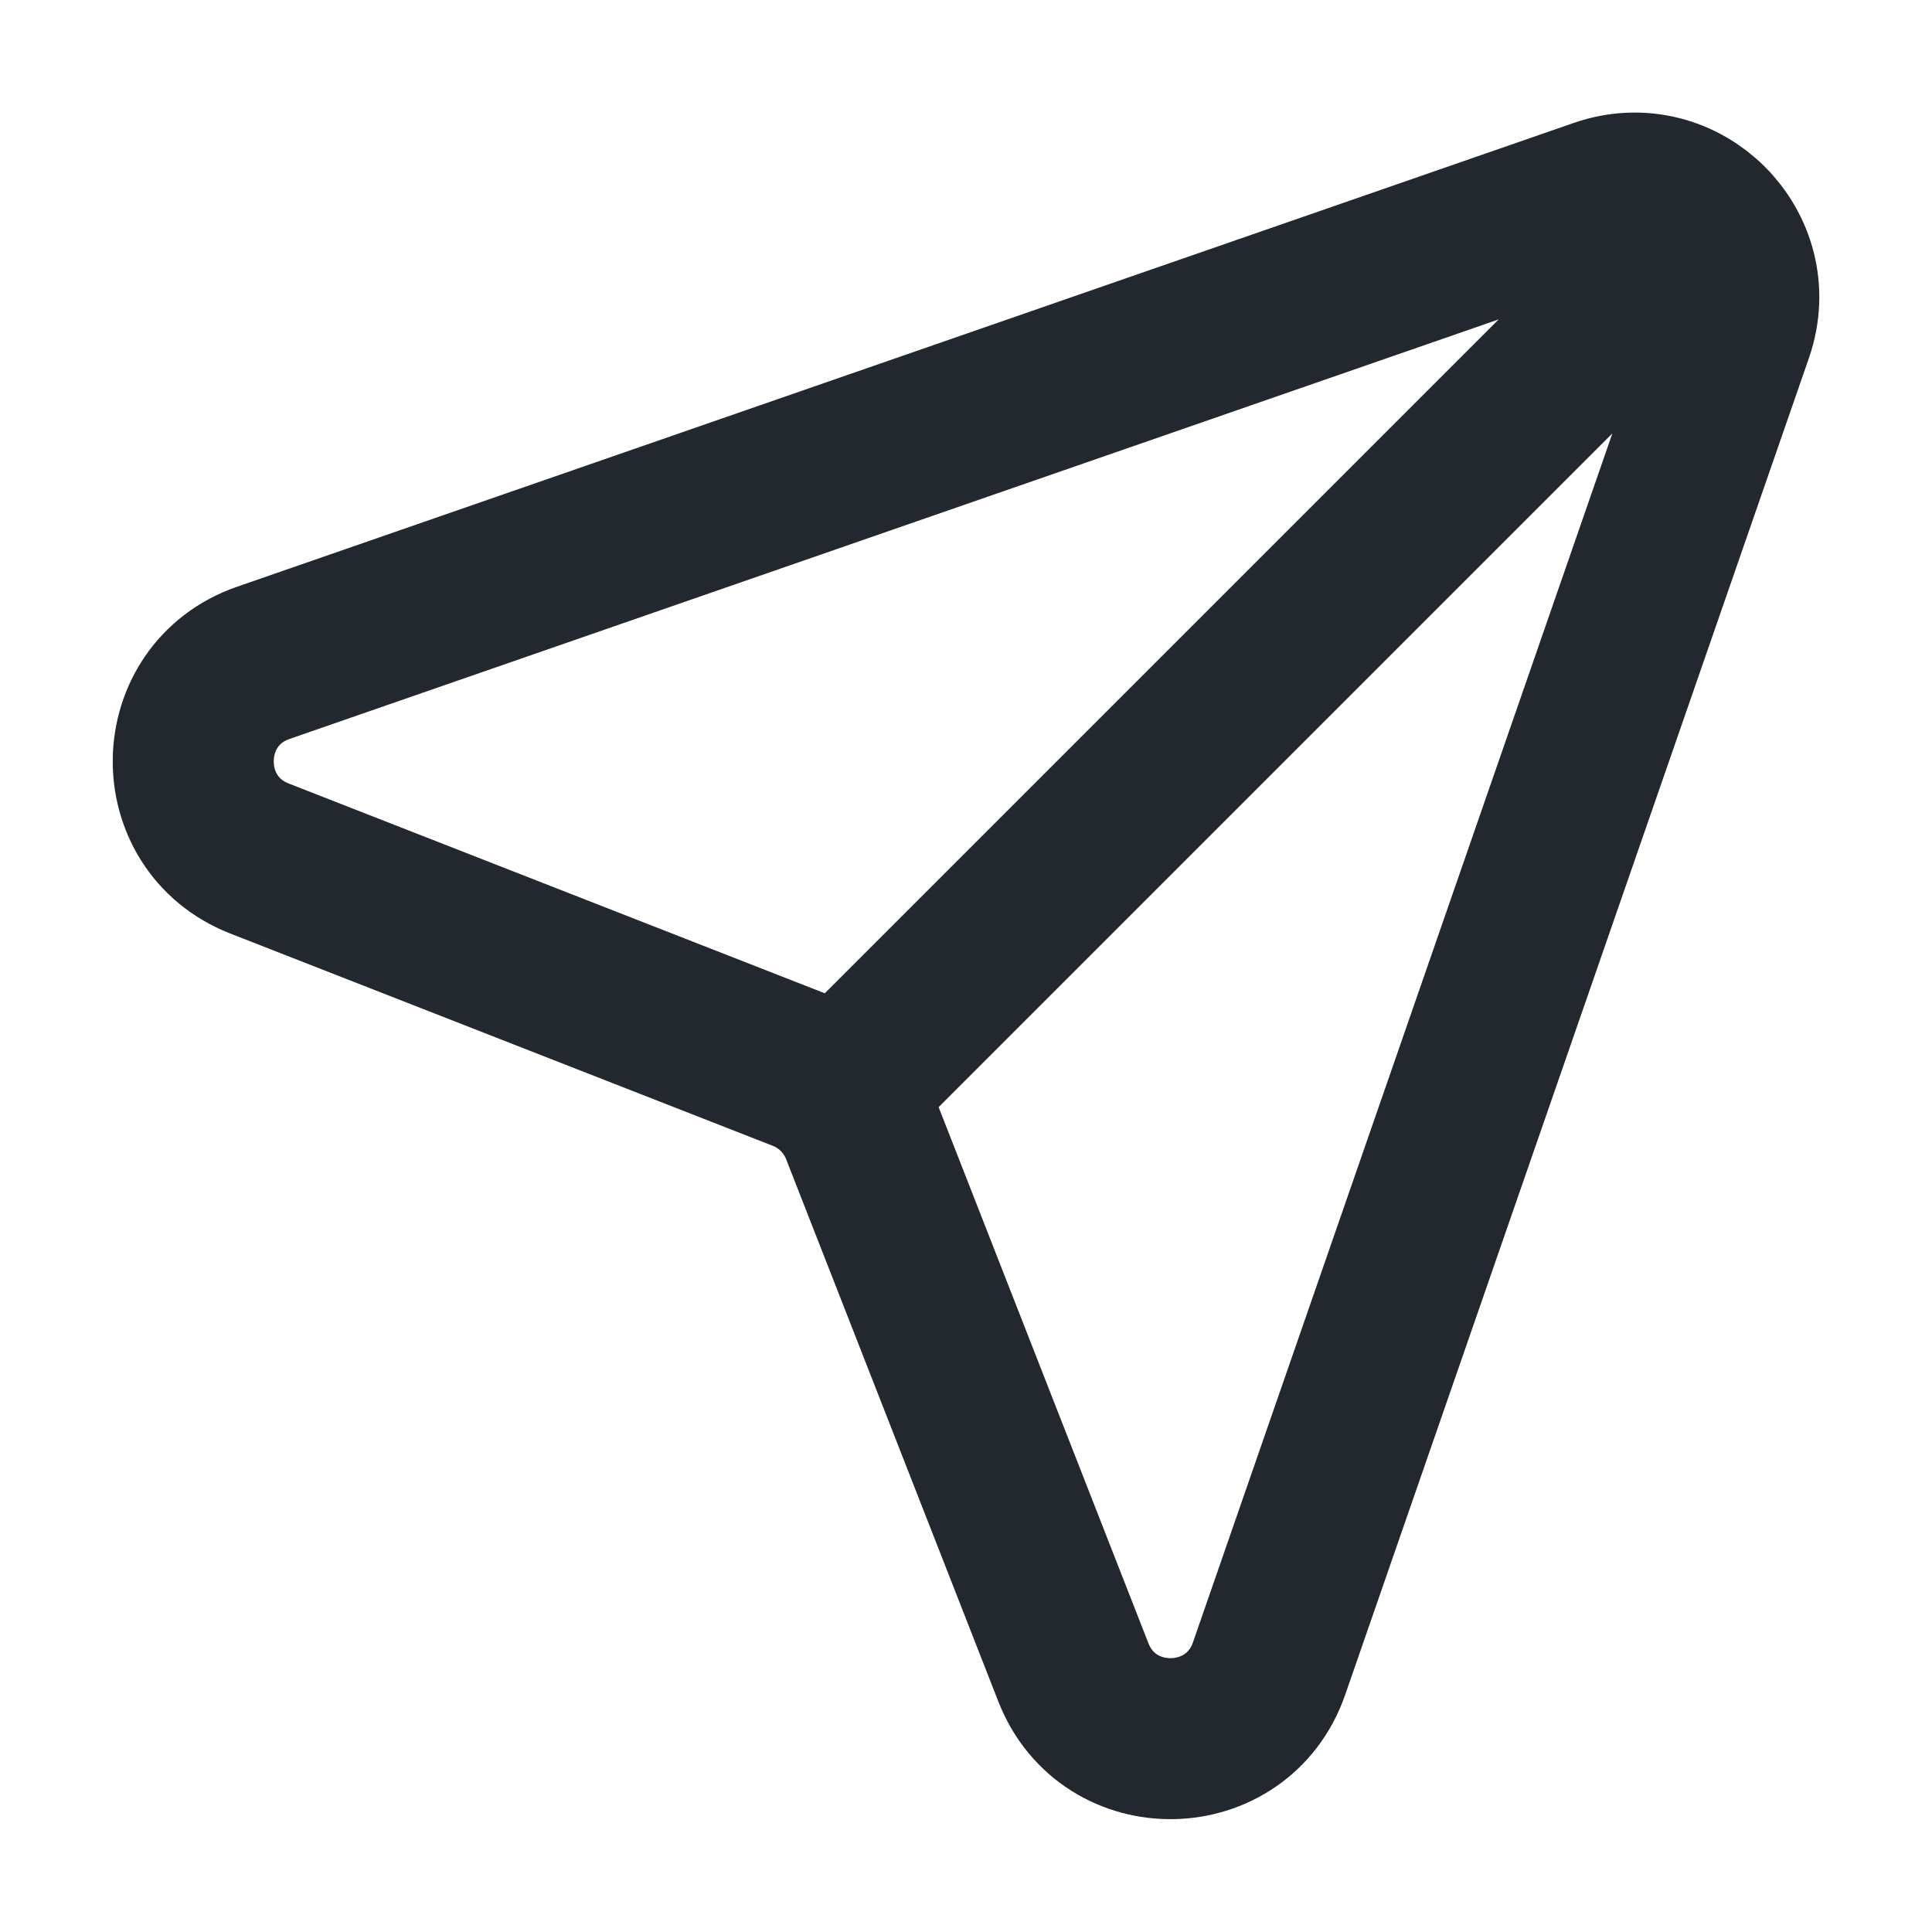
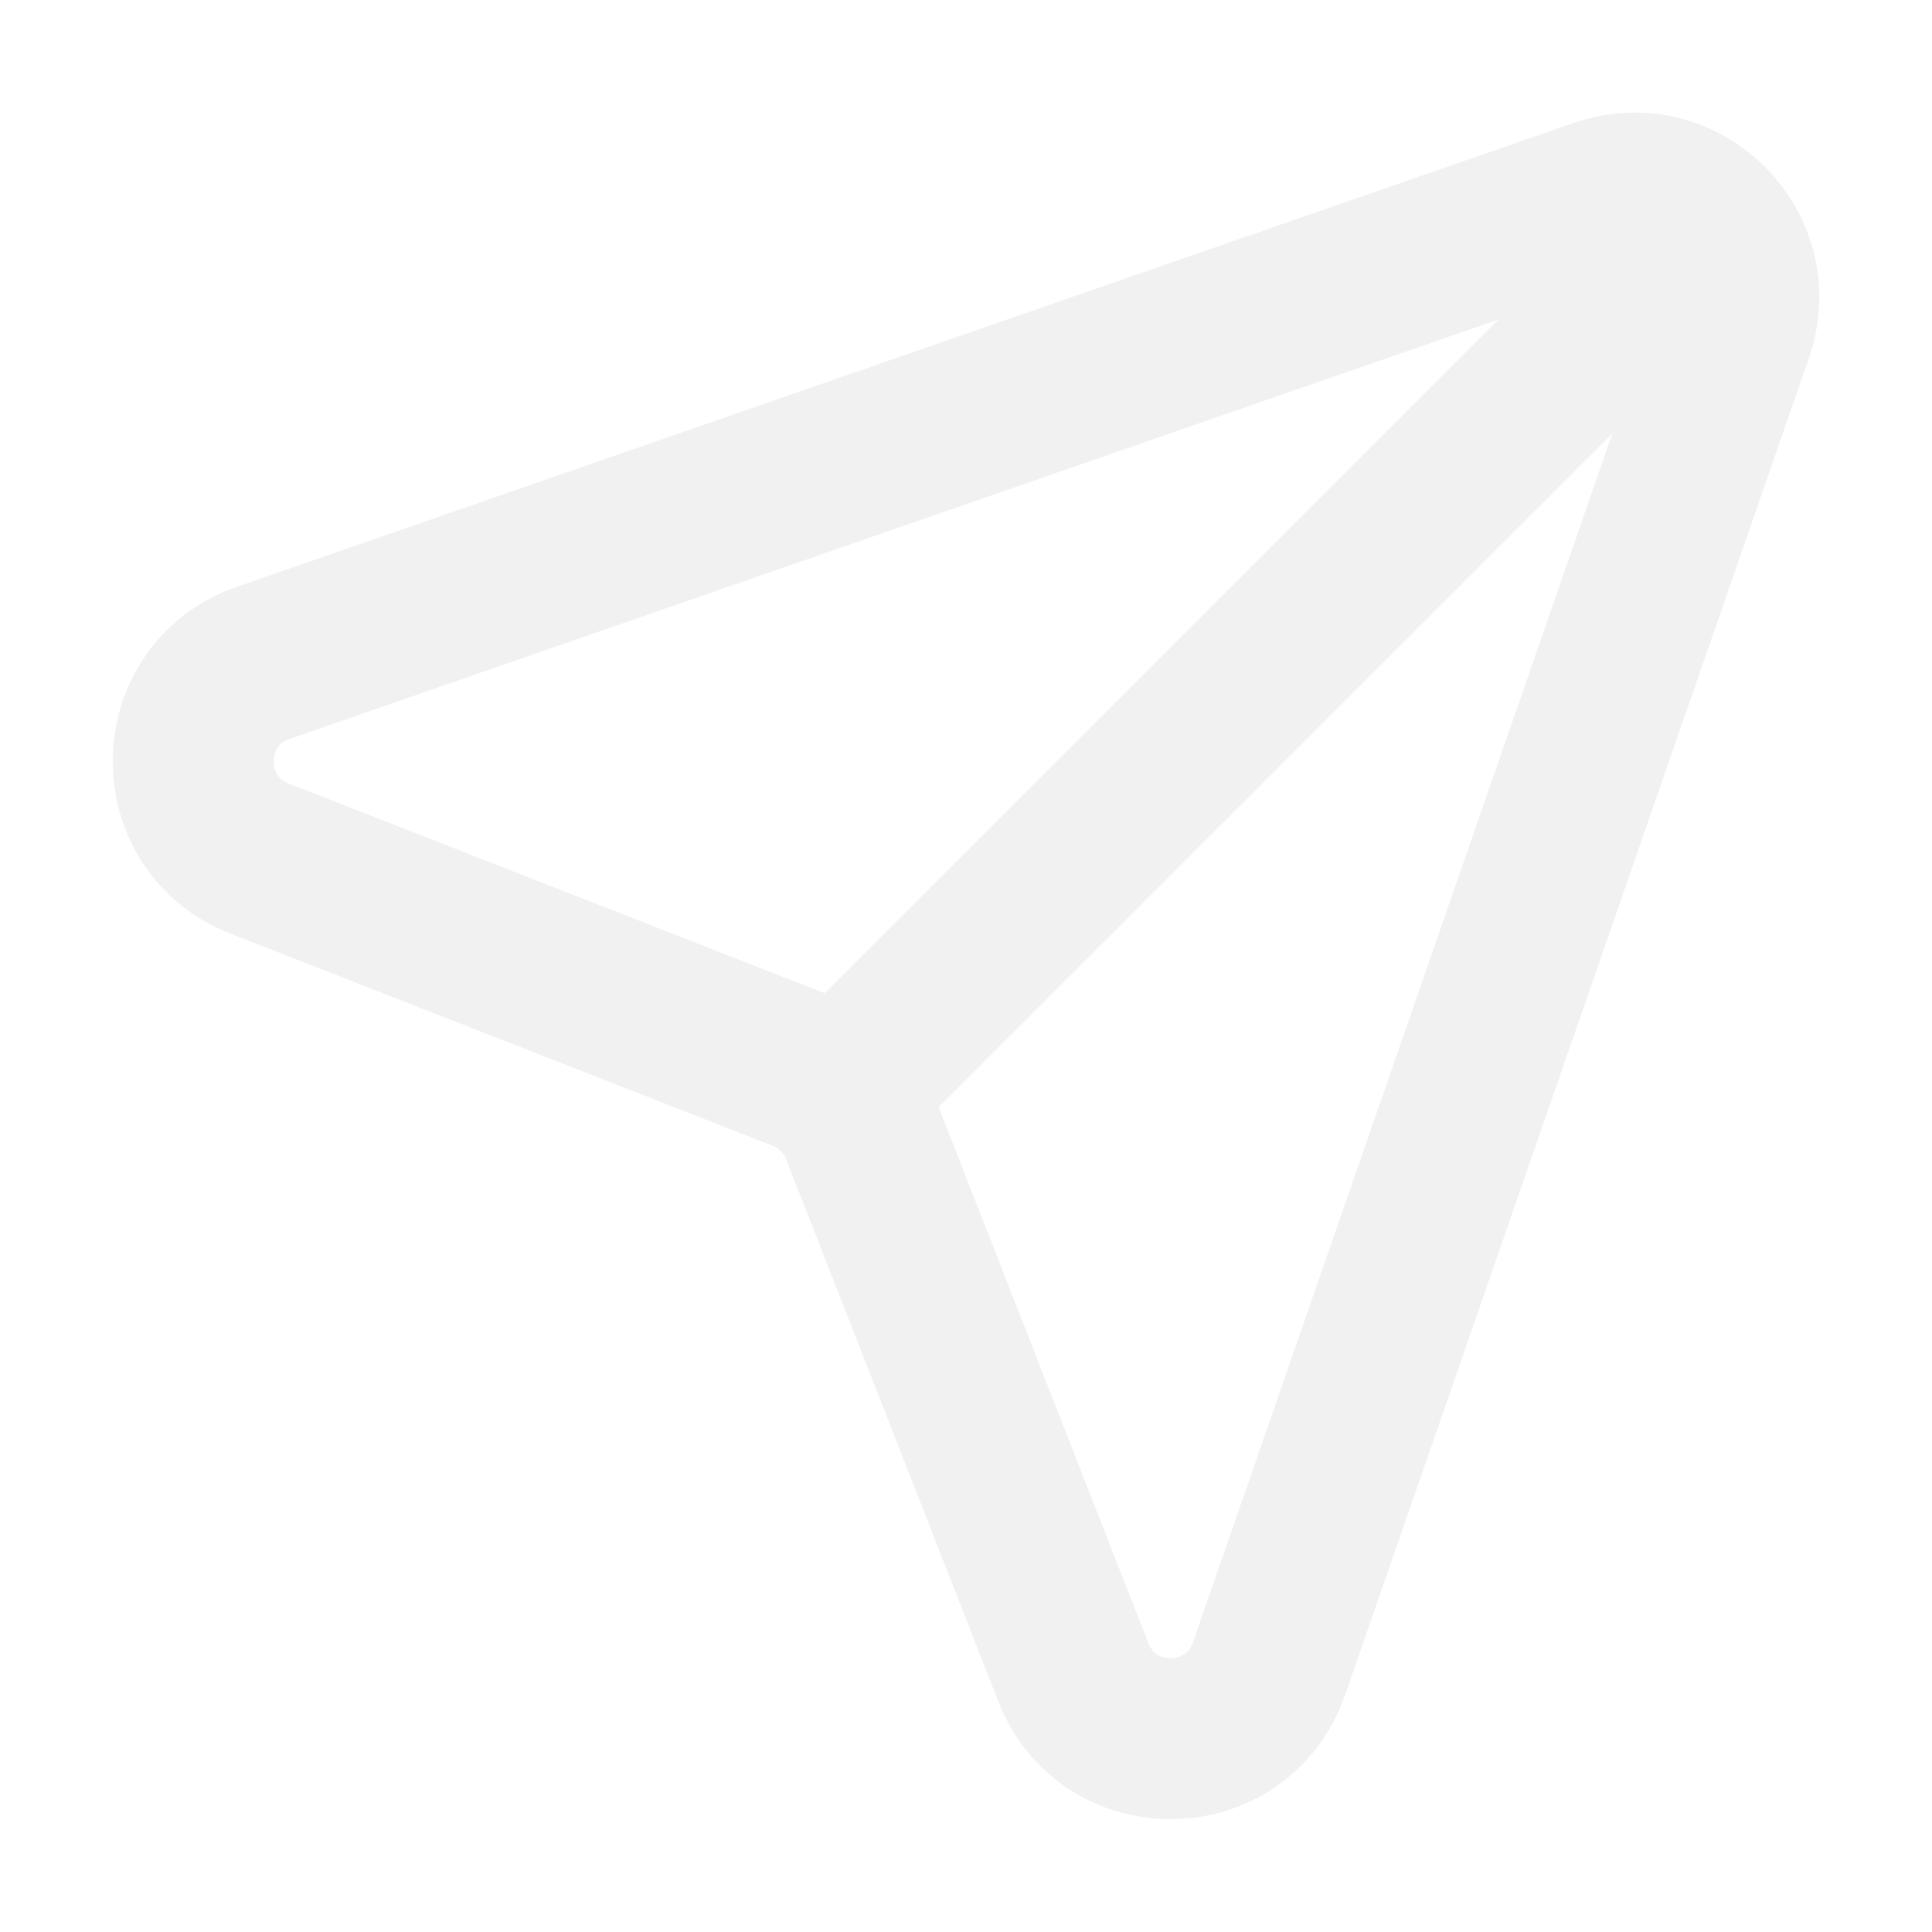
<svg xmlns="http://www.w3.org/2000/svg" width="24" height="24" viewBox="0 0 24 24" fill="none">
  <g id="Component 1">
-     <path id="Icon" d="M21.071 2.928L10.407 13.592M3.271 8.234L19.877 2.472C20.9 2.118 21.881 3.099 21.526 4.121L15.765 20.727C15.37 21.865 13.773 21.896 13.334 20.775L10.697 14.036C10.566 13.7 10.299 13.433 9.963 13.302L3.224 10.665C2.103 10.226 2.134 8.628 3.271 8.234Z" stroke="#22282E" stroke-width="2" stroke-linecap="round" />
+     <path id="Icon" d="M21.071 2.928L10.407 13.592M3.271 8.234L19.877 2.472C20.9 2.118 21.881 3.099 21.526 4.121L15.765 20.727C15.37 21.865 13.773 21.896 13.334 20.775L10.697 14.036C10.566 13.7 10.299 13.433 9.963 13.302L3.224 10.665C2.103 10.226 2.134 8.628 3.271 8.234Z" stroke="#F1F1F1" stroke-width="2" stroke-linecap="round" />
  </g>
</svg>
